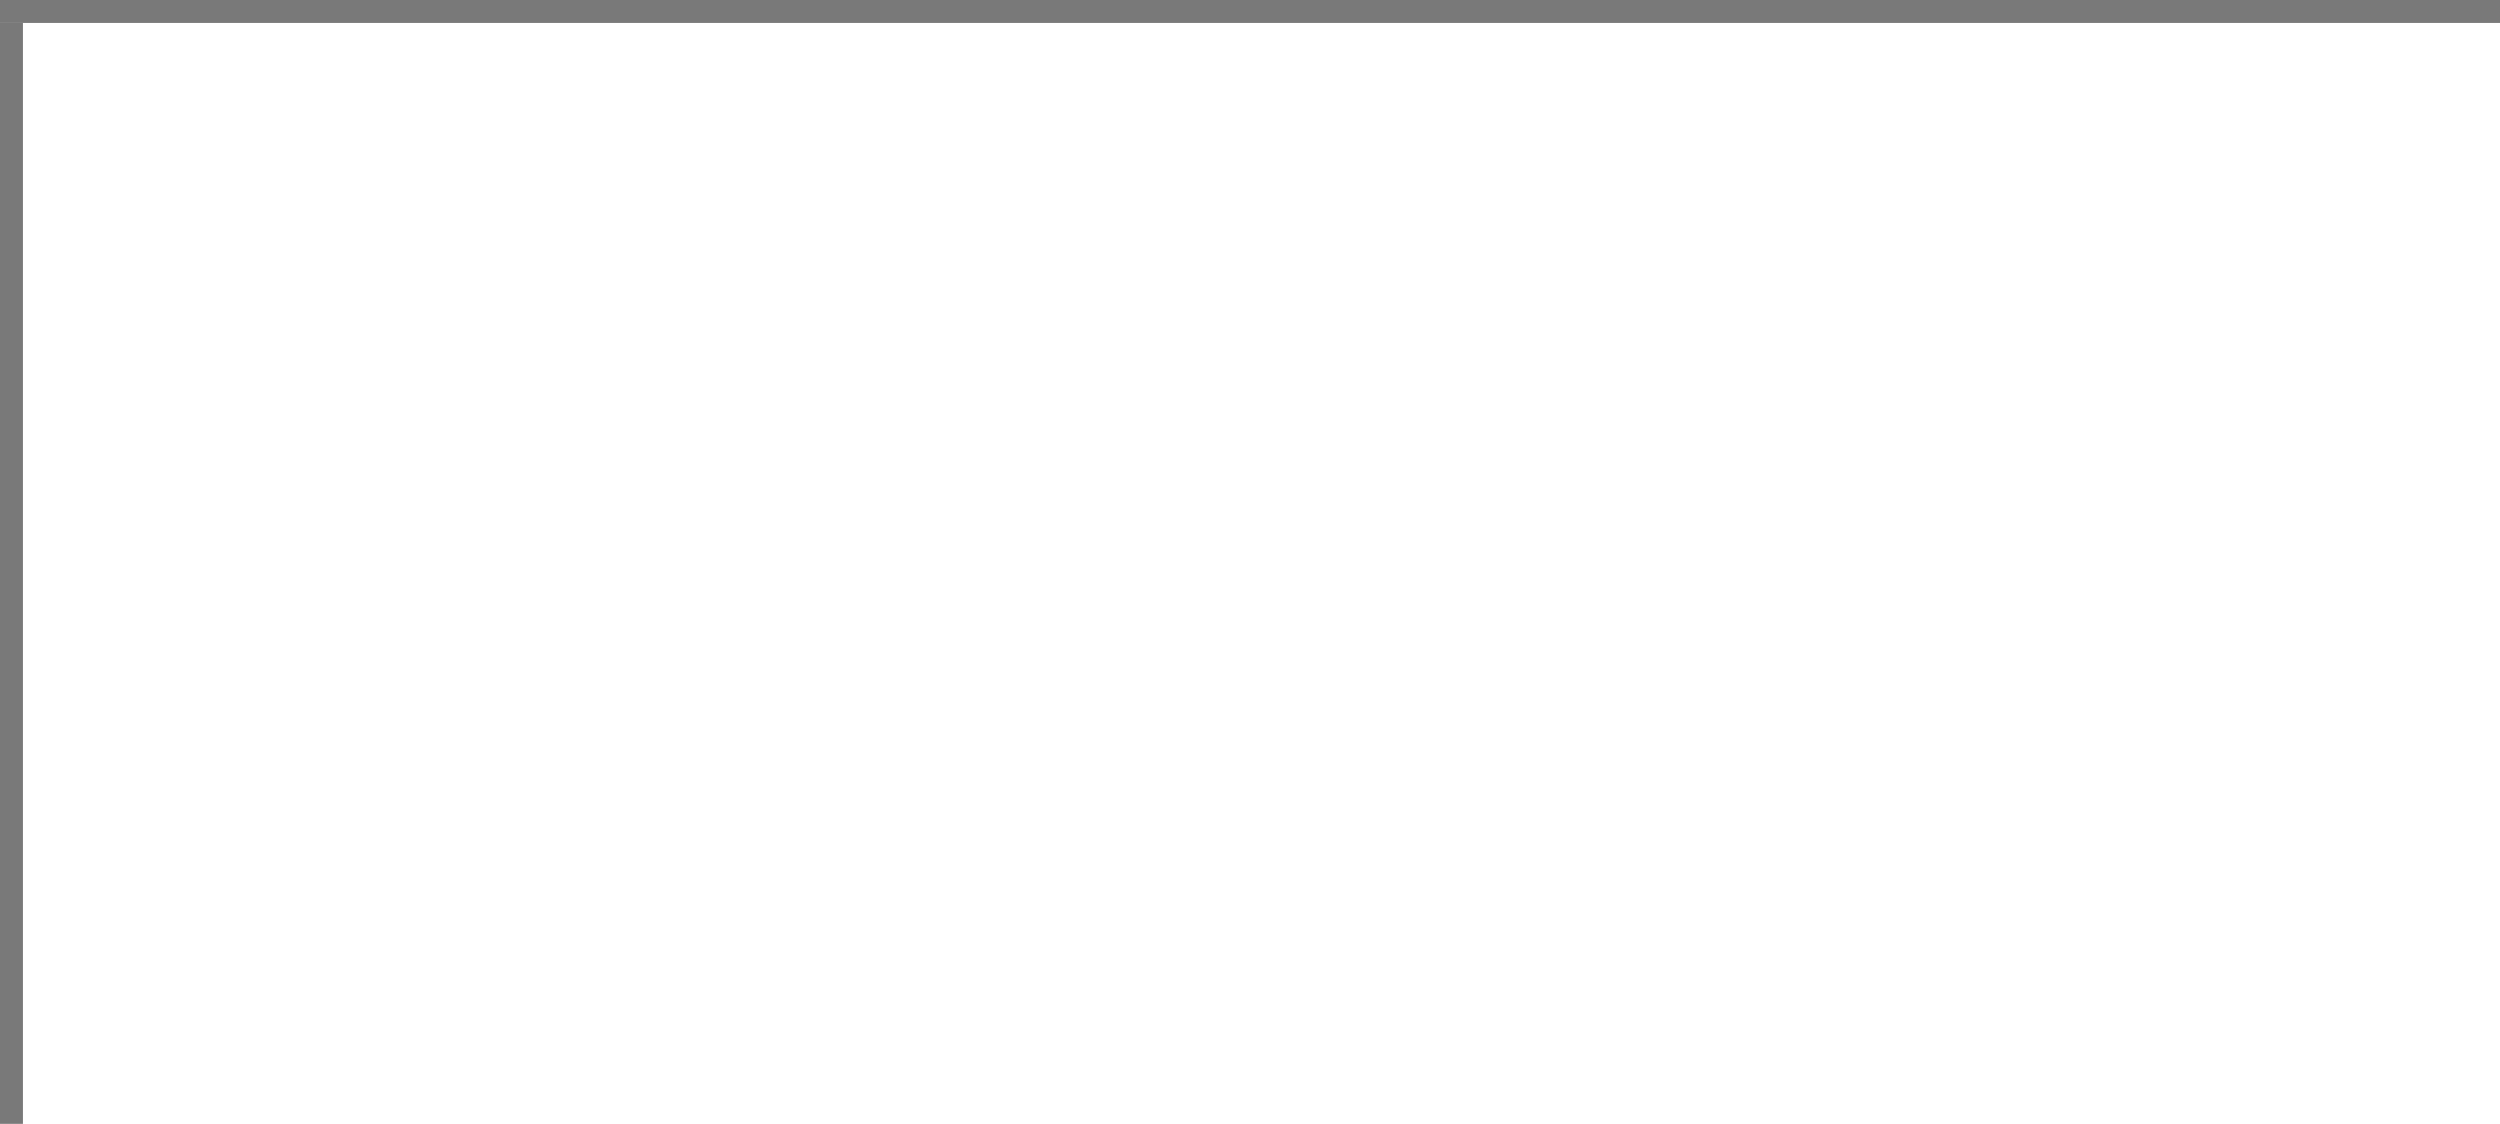
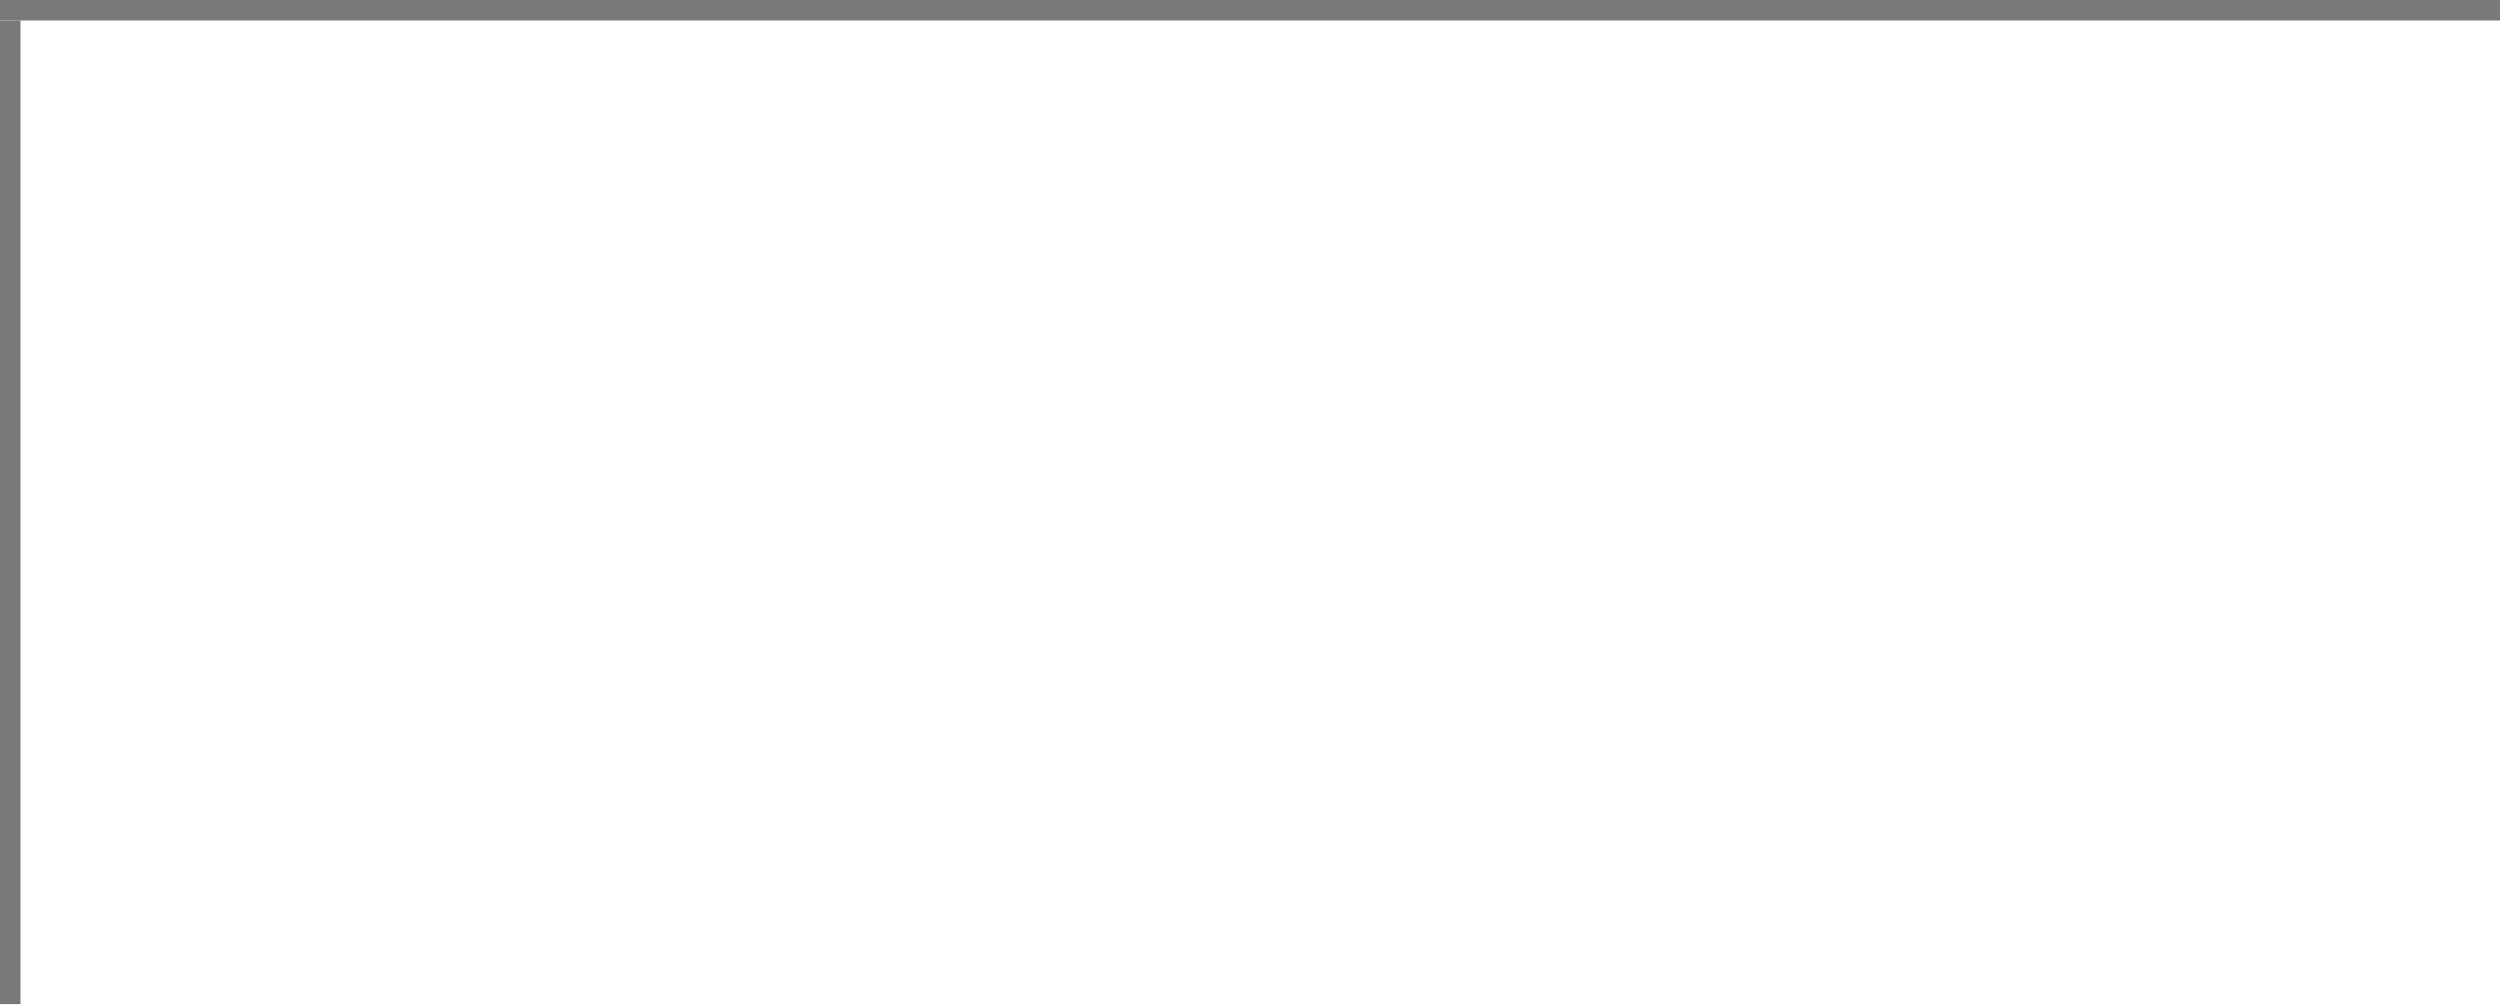
- <svg xmlns="http://www.w3.org/2000/svg" version="1.1" width="109px" height="49px" viewBox="942 0 109 49">
-   <path d="M 1 1  L 109 1  L 109 49  L 1 49  L 1 1  Z " fill-rule="nonzero" fill="rgba(255, 255, 255, 1)" stroke="none" transform="matrix(1 0 0 1 942 0 )" class="fill" />
-   <path d="M 0.5 1  L 0.5 49  " stroke-width="1" stroke-dasharray="0" stroke="rgba(121, 121, 121, 1)" fill="none" transform="matrix(1 0 0 1 942 0 )" class="stroke" />
-   <path d="M 0 0.5  L 109 0.5  " stroke-width="1" stroke-dasharray="0" stroke="rgba(121, 121, 121, 1)" fill="none" transform="matrix(1 0 0 1 942 0 )" class="stroke" />
+ <svg xmlns="http://www.w3.org/2000/svg" version="1.1" width="122px" height="49px" viewBox="926 0 122 49">
+   <path d="M 1 1  L 122 1  L 122 49  L 1 49  L 1 1  Z " fill-rule="nonzero" fill="rgba(255, 255, 255, 1)" stroke="none" transform="matrix(1 0 0 1 926 0 )" class="fill" />
+   <path d="M 0.5 1  L 0.5 49  " stroke-width="1" stroke-dasharray="0" stroke="rgba(121, 121, 121, 1)" fill="none" transform="matrix(1 0 0 1 926 0 )" class="stroke" />
+   <path d="M 0 0.5  L 122 0.5  " stroke-width="1" stroke-dasharray="0" stroke="rgba(121, 121, 121, 1)" fill="none" transform="matrix(1 0 0 1 926 0 )" class="stroke" />
</svg>
